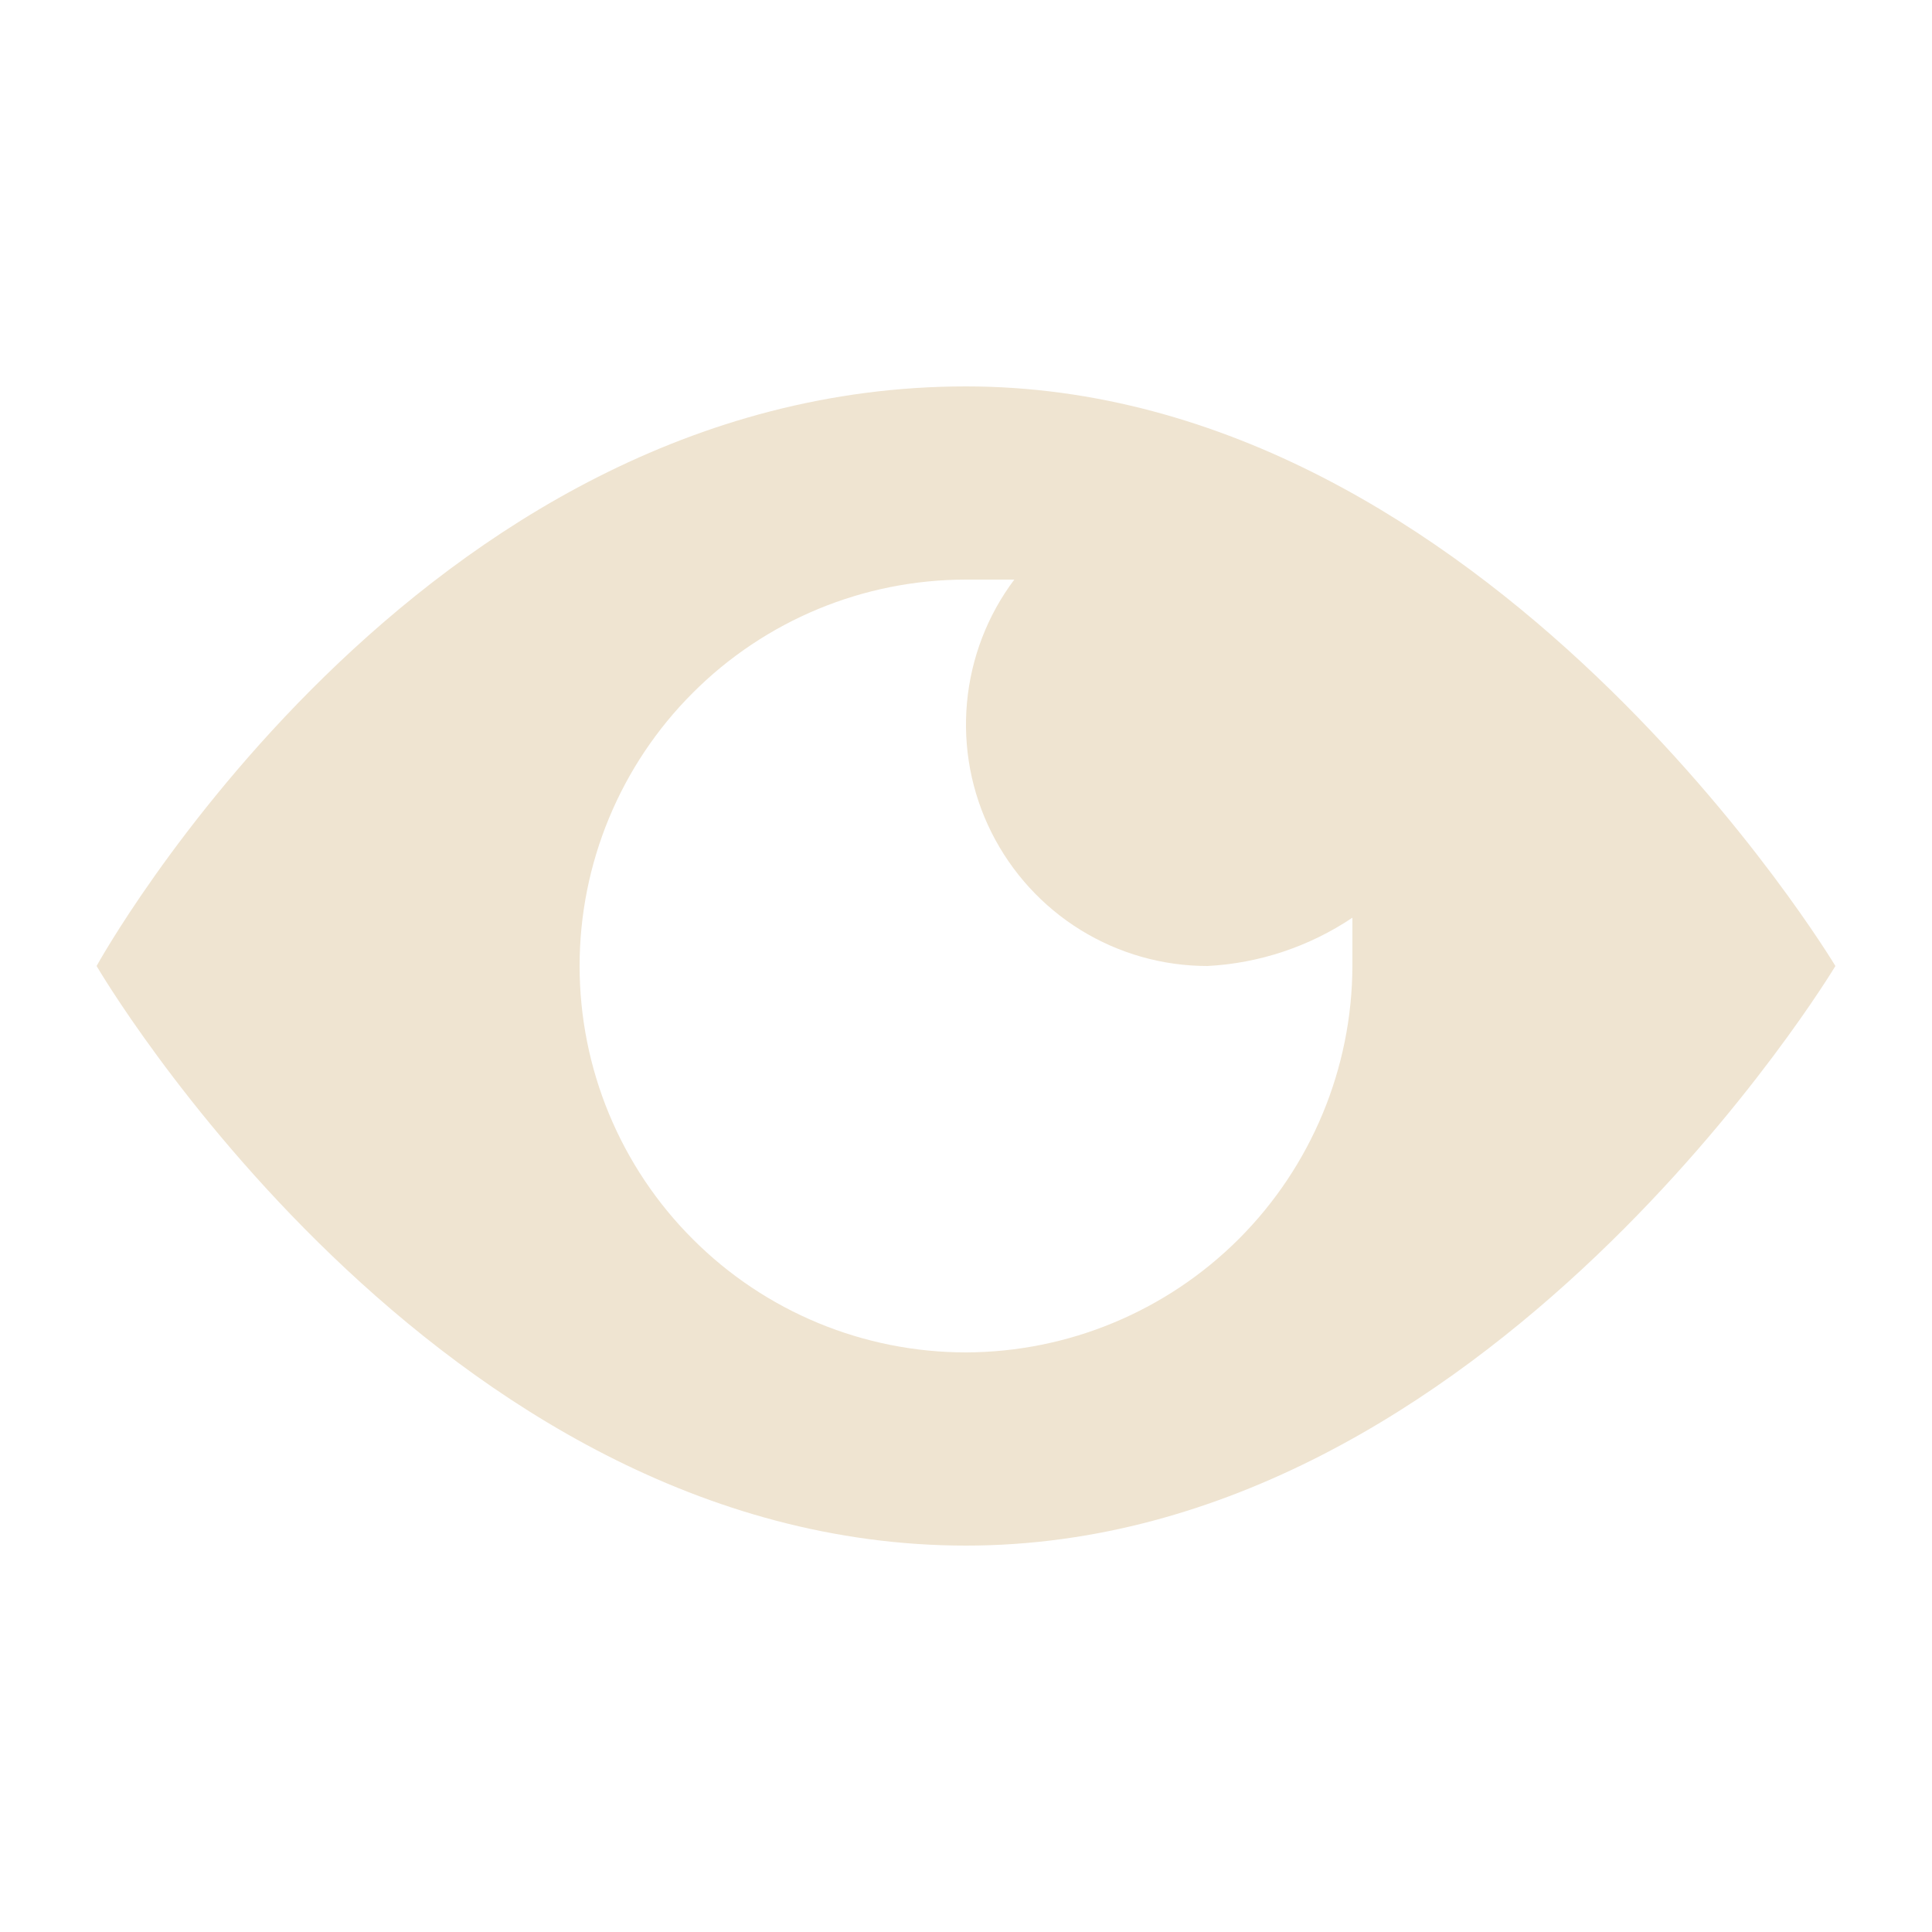
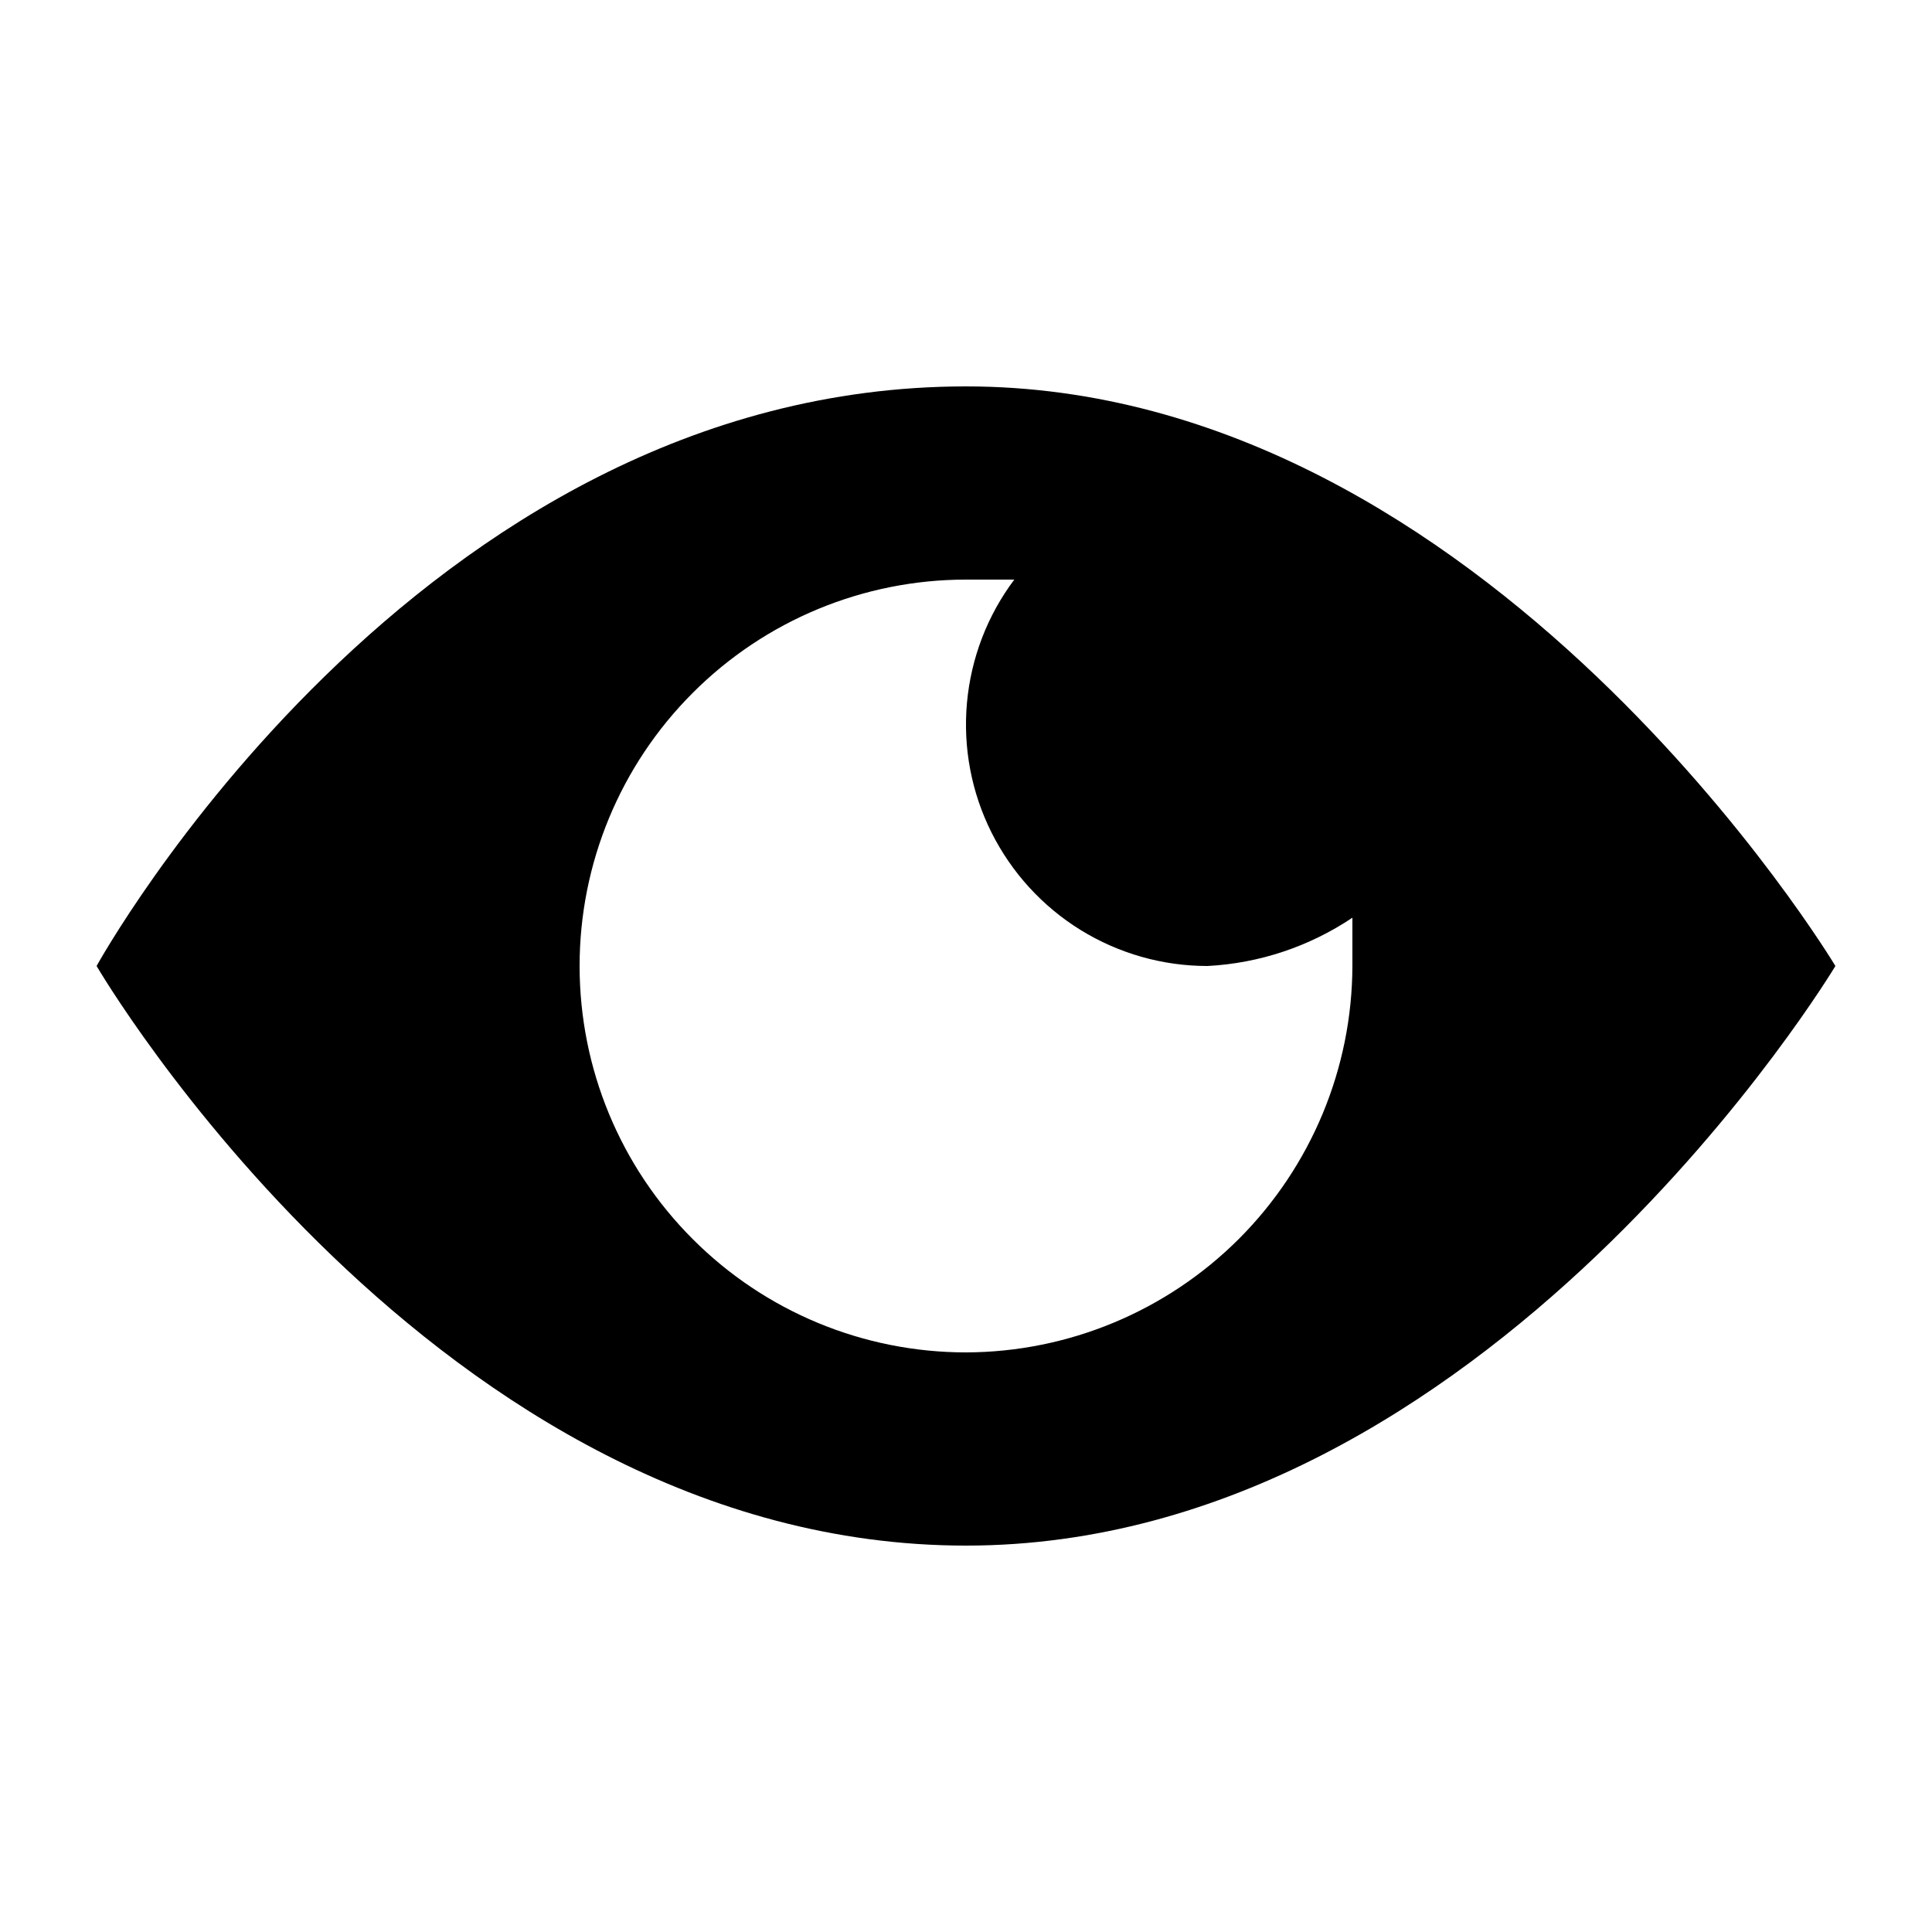
- <svg xmlns="http://www.w3.org/2000/svg" width="20" height="20" viewBox="0 0 20 20" fill="none">
-   <path fill-rule="evenodd" clip-rule="evenodd" d="M10 4C4.3 4 1 10 1 10C1 10 4.5 16 10 16C15.4 16 19 10 19 10C19 10 15.4 4 10 4ZM10 14C8.939 14 7.922 13.579 7.172 12.828C6.421 12.078 6 11.061 6 10C6 8.939 6.421 7.922 7.172 7.172C7.922 6.421 8.939 6 10 6H10.5C10.221 6.371 10.052 6.813 10.01 7.275C9.968 7.738 10.056 8.203 10.264 8.618C10.472 9.033 10.791 9.383 11.186 9.627C11.581 9.871 12.036 10 12.5 10C13.036 9.972 13.554 9.799 14 9.5V10C13.997 11.06 13.574 12.075 12.825 12.825C12.075 13.574 11.06 13.997 10 14V14Z" fill="#EFE4D1" />
+ <svg xmlns="http://www.w3.org/2000/svg" width="20" height="20" viewBox="0 0 20 20">
+   <path fill-rule="evenodd" clip-rule="evenodd" d="M10 4C4.3 4 1 10 1 10C1 10 4.5 16 10 16C15.4 16 19 10 19 10C19 10 15.4 4 10 4ZM10 14C8.939 14 7.922 13.579 7.172 12.828C6.421 12.078 6 11.061 6 10C6 8.939 6.421 7.922 7.172 7.172C7.922 6.421 8.939 6 10 6H10.5C10.221 6.371 10.052 6.813 10.01 7.275C9.968 7.738 10.056 8.203 10.264 8.618C10.472 9.033 10.791 9.383 11.186 9.627C11.581 9.871 12.036 10 12.5 10C13.036 9.972 13.554 9.799 14 9.5V10C13.997 11.06 13.574 12.075 12.825 12.825C12.075 13.574 11.06 13.997 10 14V14Z" />
</svg>
